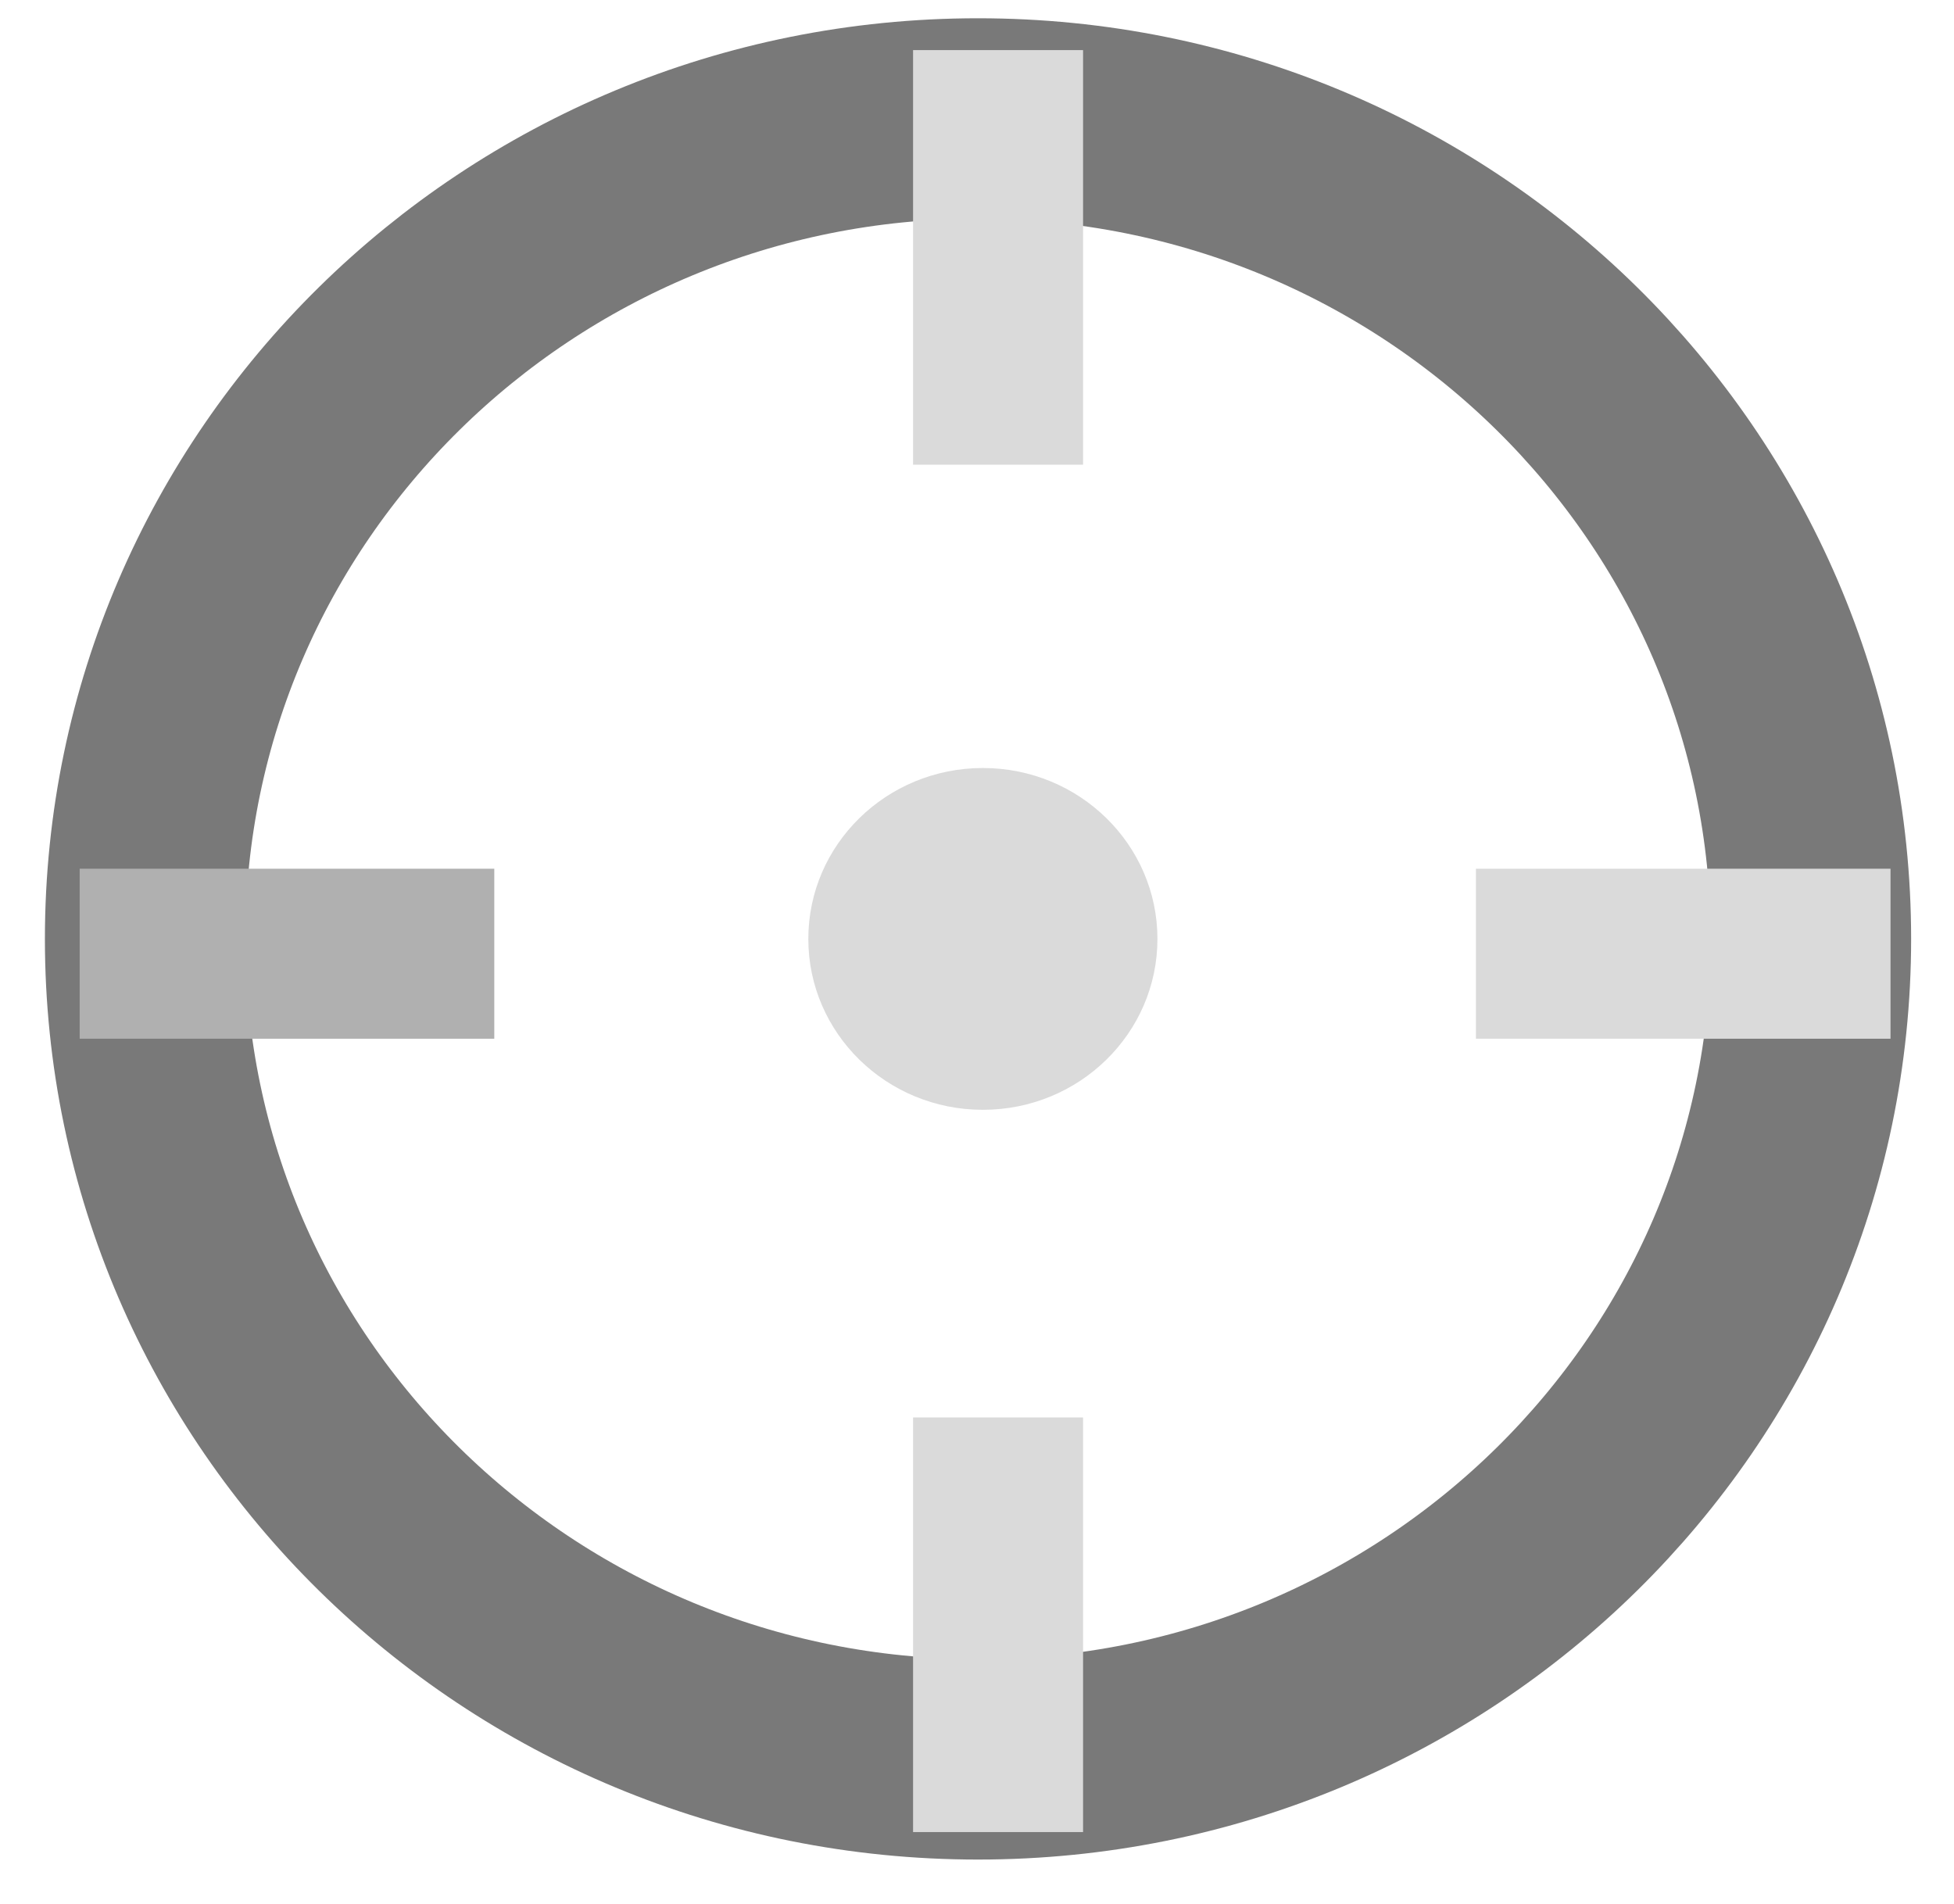
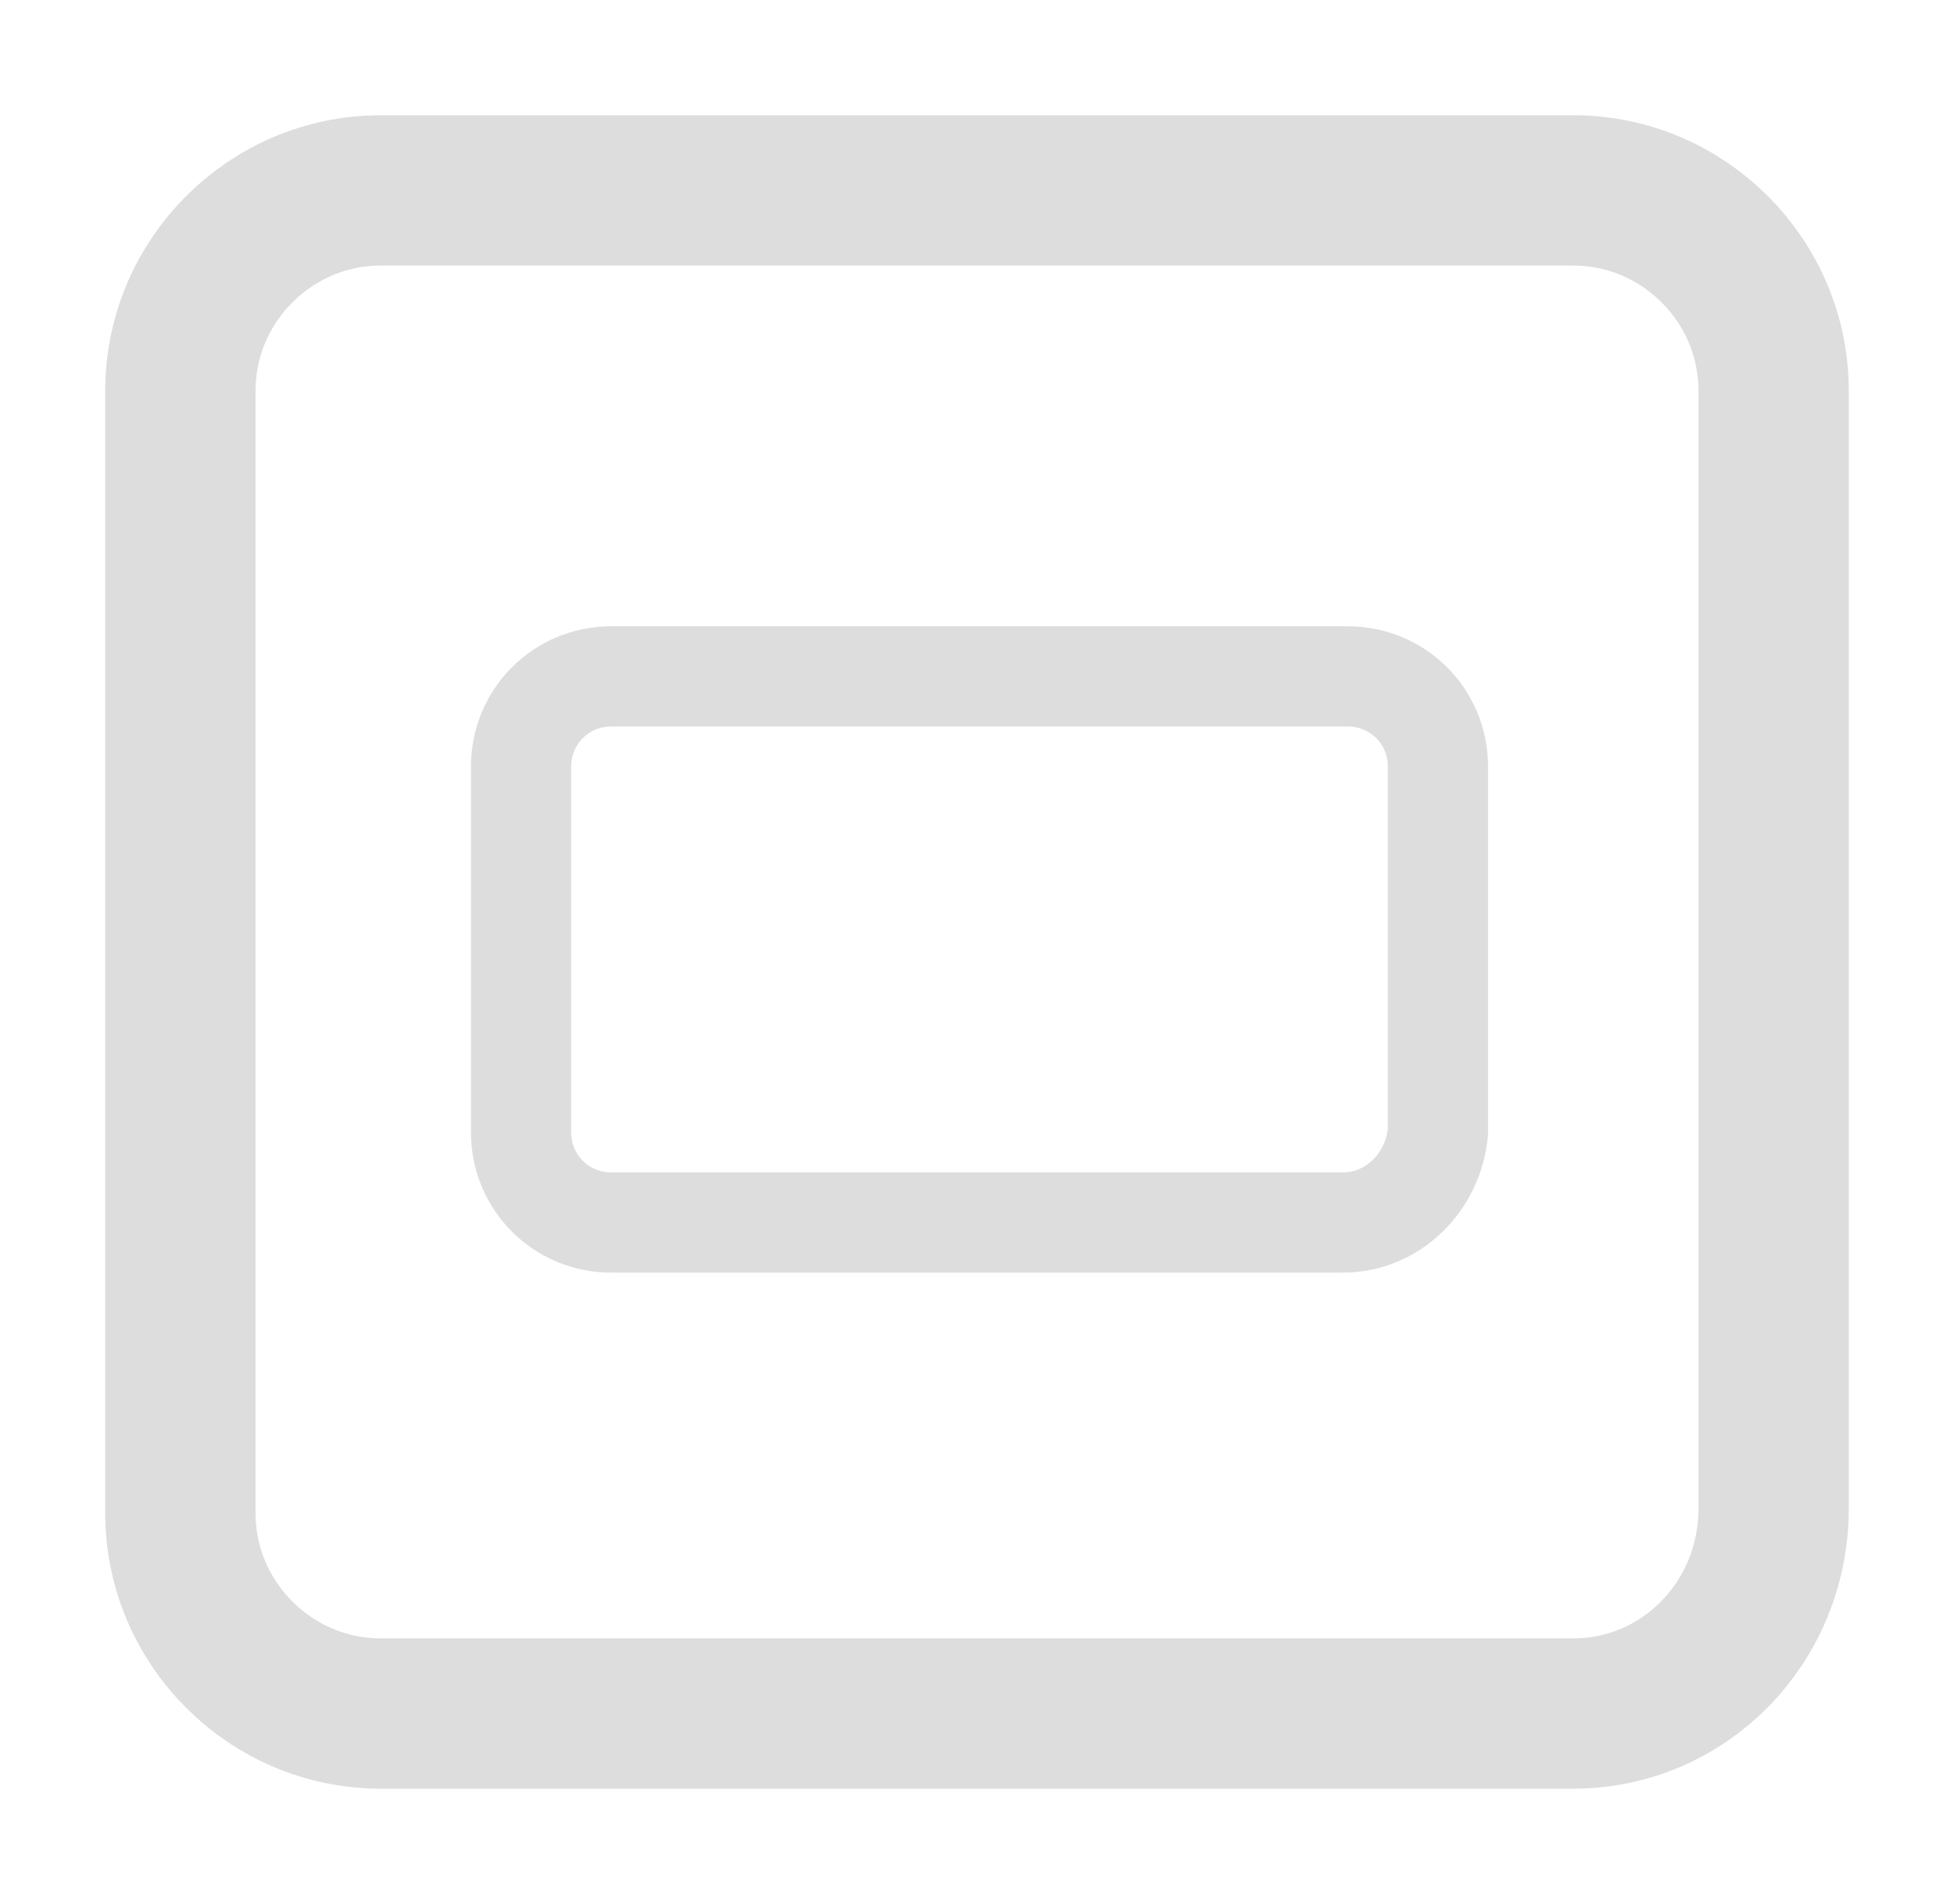
- <svg xmlns="http://www.w3.org/2000/svg" width="39px" height="38px" viewBox="0 0 39 38" version="1.1">
-   <defs />
-   <g id="Desktop" stroke="none" stroke-width="1" fill="none" fill-rule="evenodd">
-     <g id="Artboard-Copy-9" transform="translate(-1518, -77)">
-       <g id="Group" transform="translate(1519, 78)">
-         <g id="Group-28" transform="translate(1.89631, 1.364544)">
-           <g id="Group-24-Copy" stroke="#797979" stroke-width="4">
-             <g id="Group-23">
-               <g id="Group-4-Copy-2">
-                 <ellipse id="Oval-4-Copy" cx="16.624" cy="16.375" rx="16.624" ry="16.375" />
-               </g>
-             </g>
-           </g>
-           <ellipse id="Oval-10" fill="#DADADA" cx="16.721" cy="16.375" rx="3.484" ry="3.411" />
-         </g>
-         <rect id="Rectangle-23-Copy-6" fill="#B0B0B0" transform="translate(4.72793, 18.03572) rotate(-90) translate(-4.72793, -18.03572) " x="3.032" y="13.898" width="3.393" height="8.275" />
-         <rect id="Rectangle-23-Copy-8" fill="#DADADA" transform="translate(18.92003, 4.137524) rotate(-360) translate(-18.92003, -4.137524) " x="17.224" y="0" width="3.393" height="8.275" />
-         <rect id="Rectangle-23-Copy-9" fill="#DADADA" transform="translate(18.92003, 31.42841) rotate(-360) translate(-18.92003, -31.42841) " x="17.224" y="27.291" width="3.393" height="8.275" />
-         <rect id="Rectangle-23-Copy-7" fill="#DADADA" transform="translate(32.59594, 18.03572) rotate(-90) translate(-32.59594, -18.03572) " x="30.9" y="13.898" width="3.393" height="8.275" />
-       </g>
-     </g>
-   </g>
+ <svg xmlns="http://www.w3.org/2000/svg" version="1.1" id="Layer_1" x="0px" y="0px" viewBox="0 0 39 38" style="enable-background:new 0 0 39 38;" xml:space="preserve">
+   <style type="text/css">
+ 	.st0{fill:none;stroke:#DDDDDD;stroke-width:3;}
+ 	.st1{fill:none;stroke:#DDDDDD;stroke-width:2;}
+ </style>
+   <path class="st0" d="M31.4,34.2H7.6c-2.2,0-4-1.8-4-4V7.8c0-2.2,1.8-4,4-4h23.8c2.2,0,4,1.8,4,4v22.3C35.4,32.4,33.6,34.2,31.4,34.2  z" />
+   <path class="st1" d="M26.8,24.4H12.2c-1,0-1.8-0.8-1.8-1.8v-7.3c0-1,0.8-1.8,1.8-1.8h14.7c1,0,1.8,0.8,1.8,1.8v7.3  C28.6,23.6,27.8,24.4,26.8,24.4z" />
</svg>
